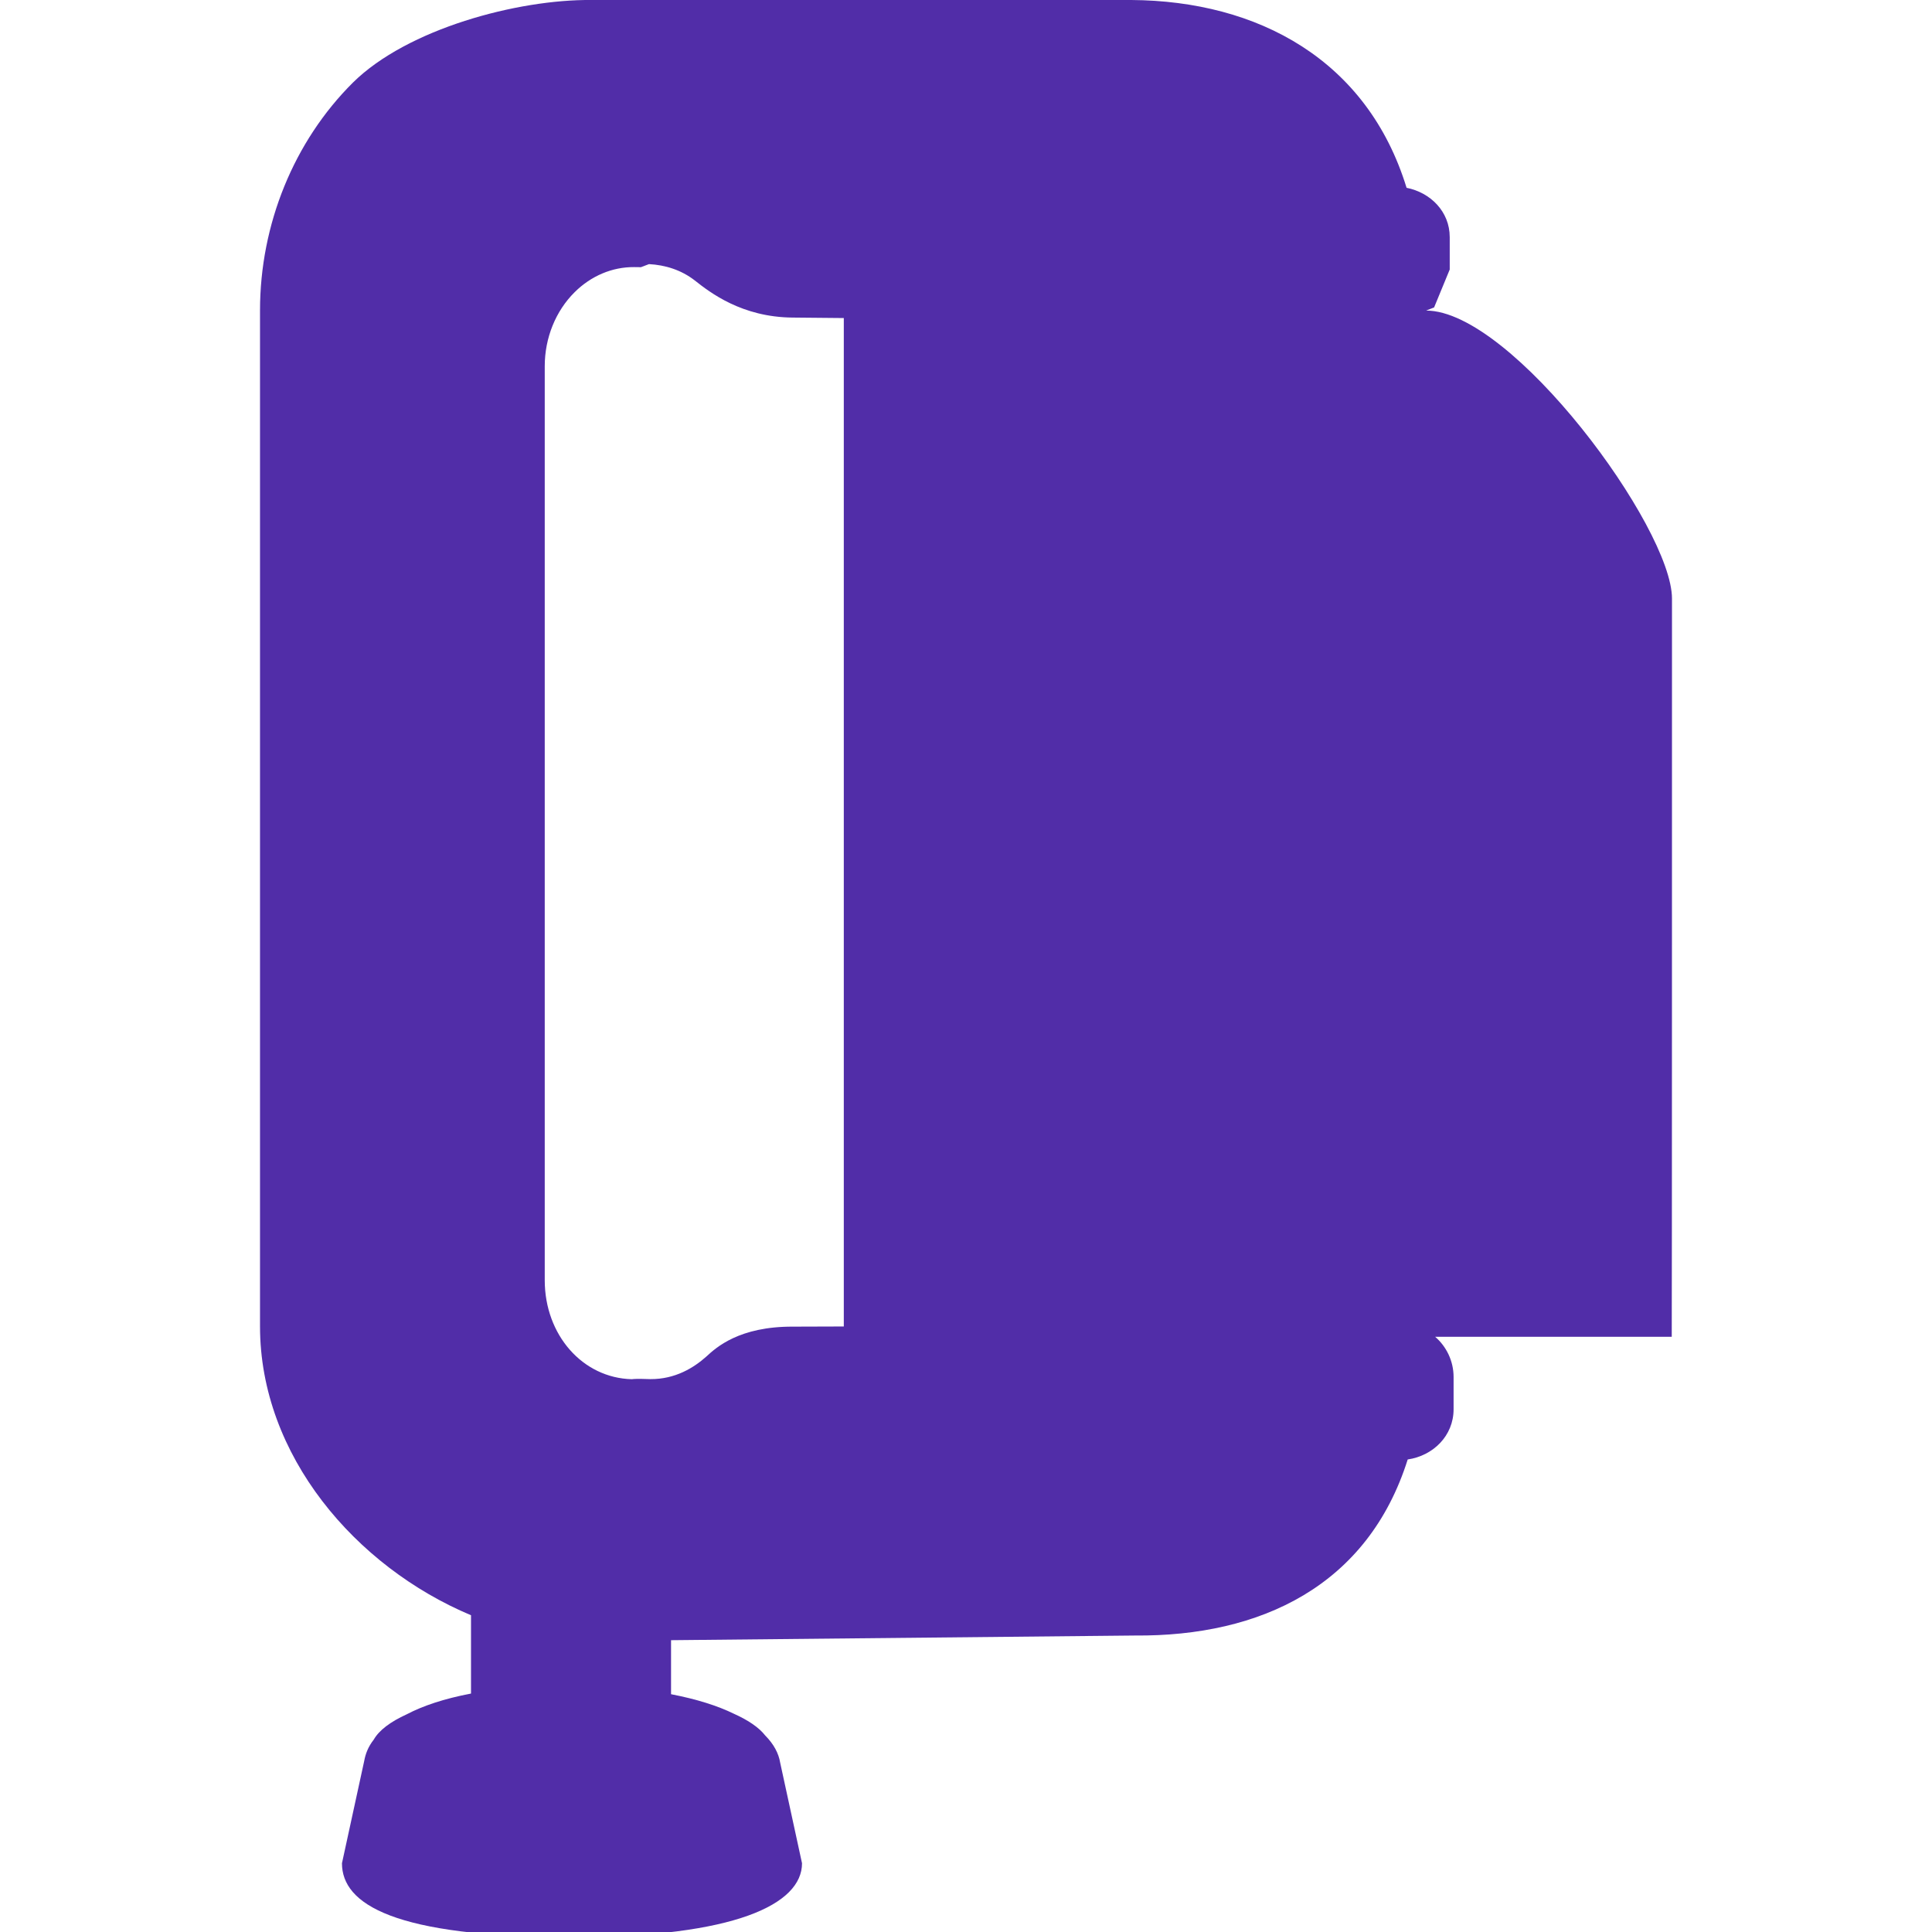
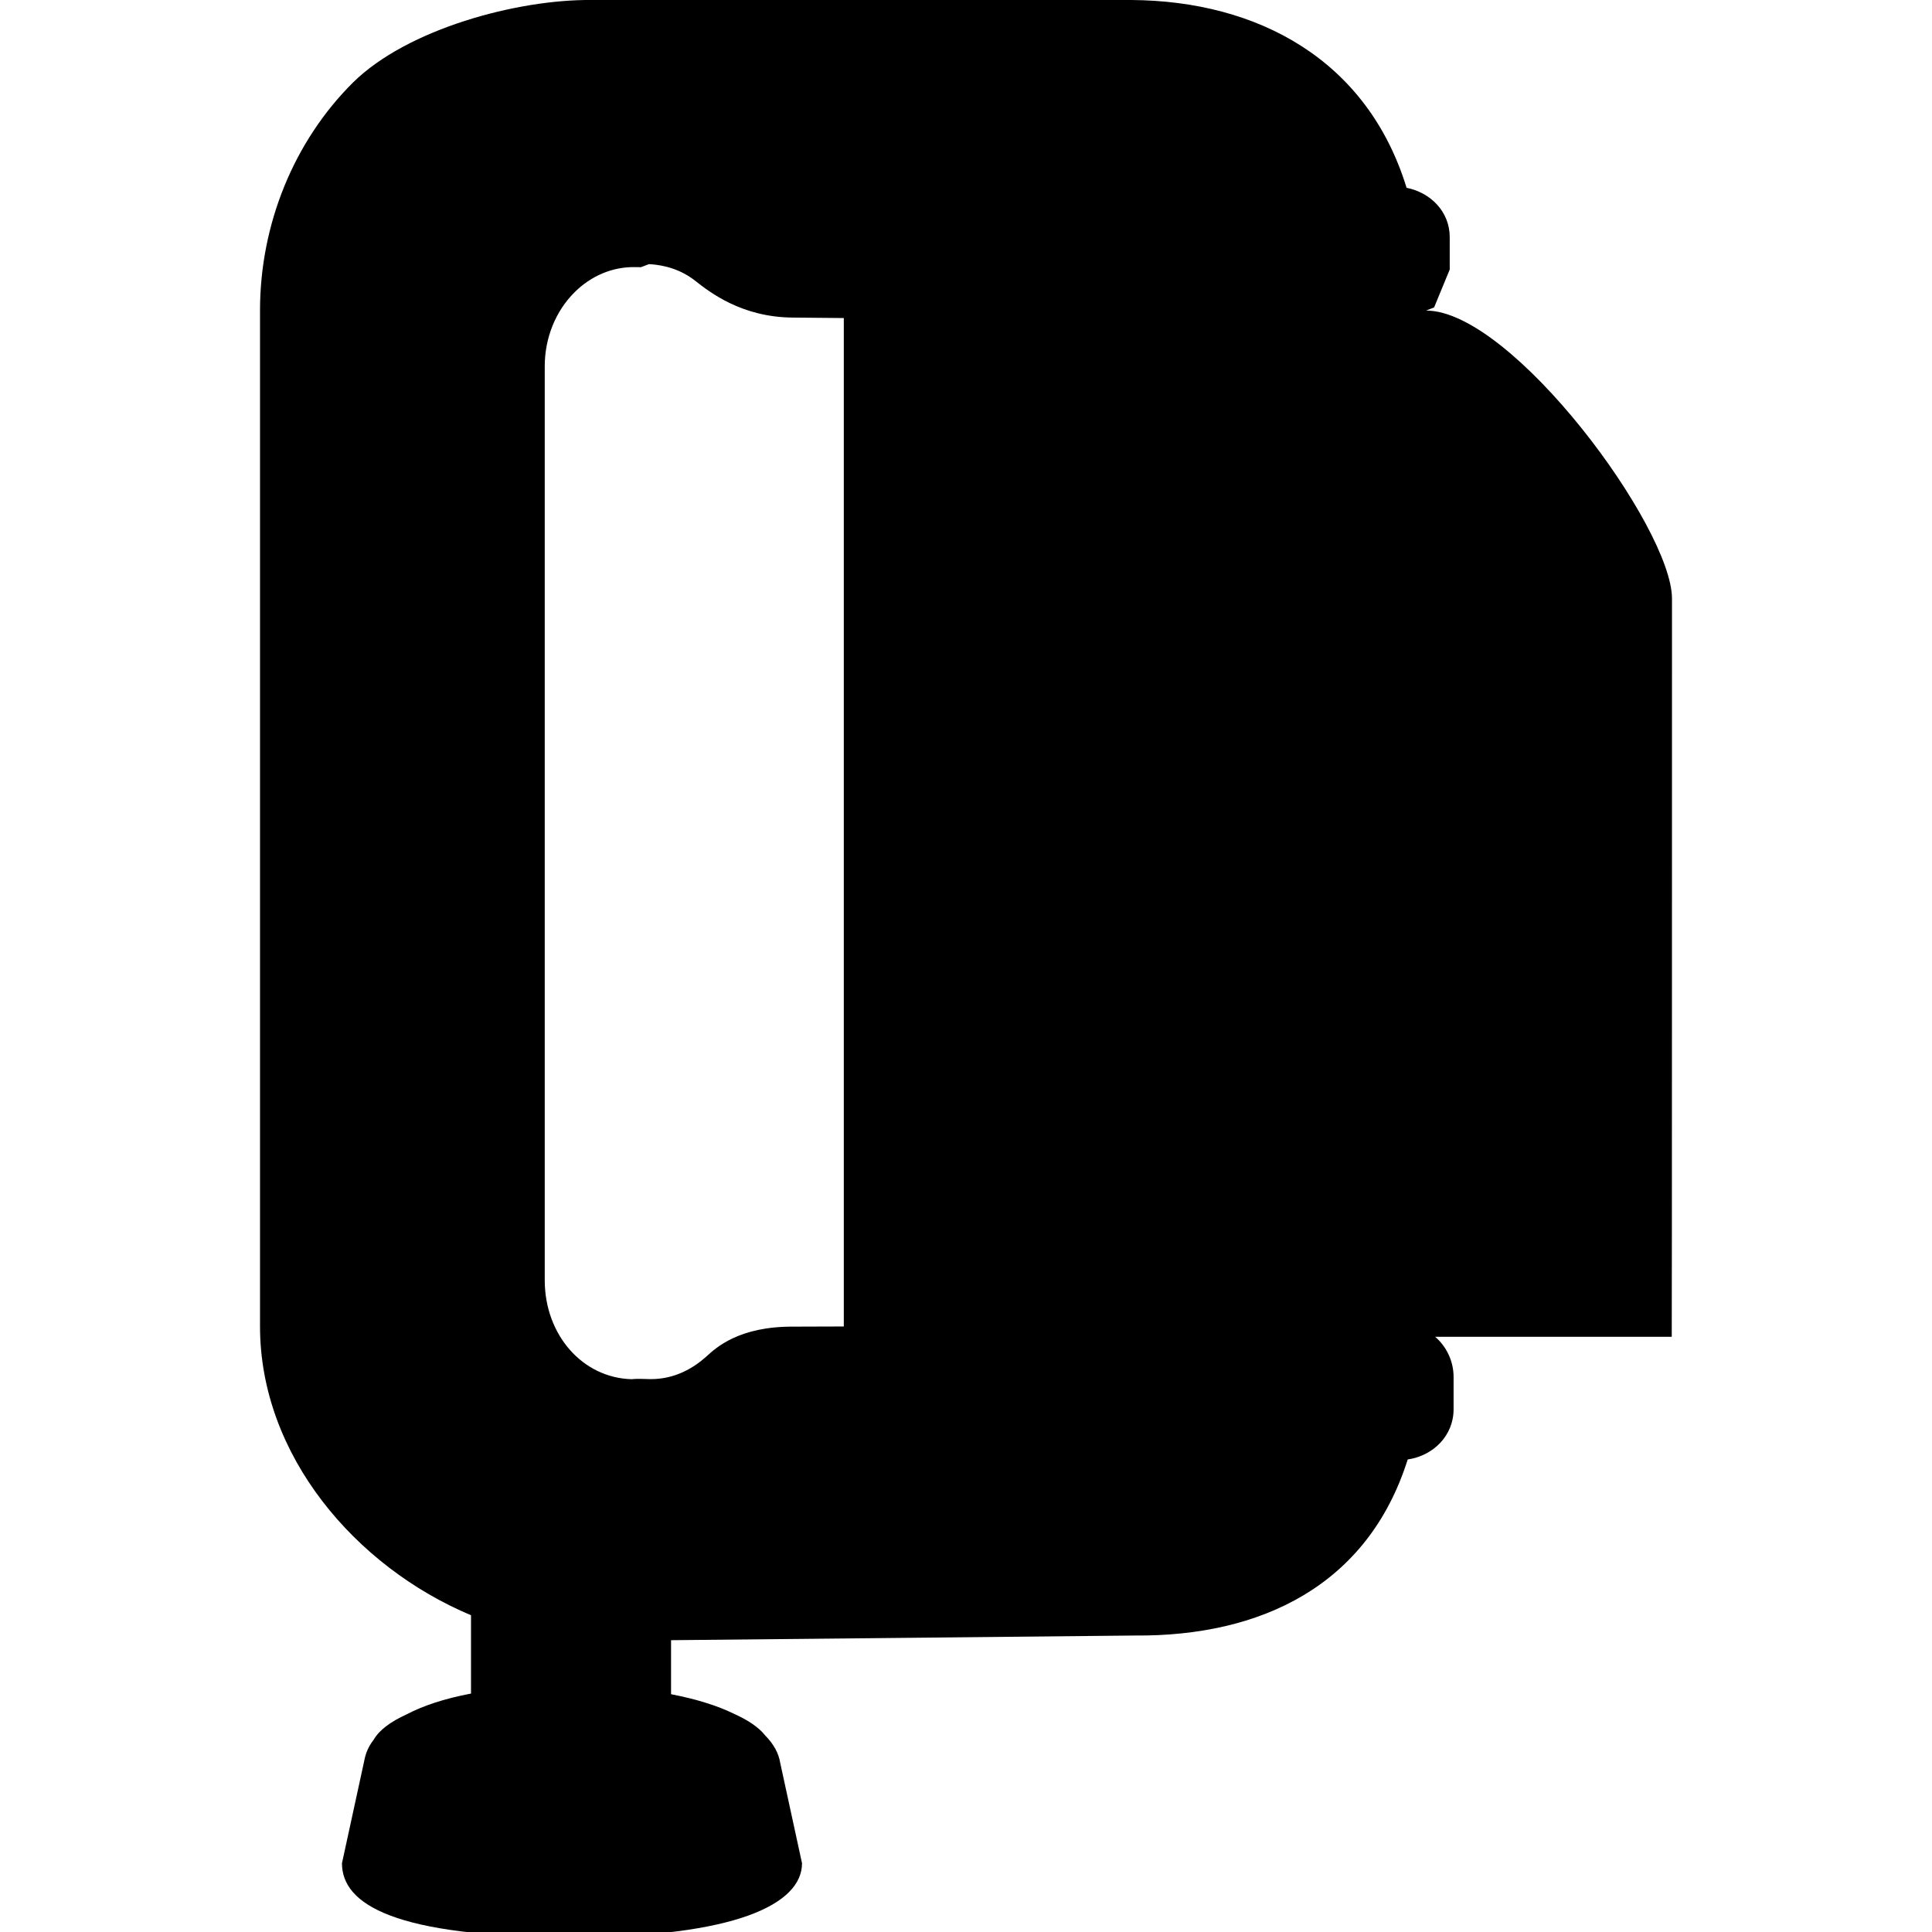
<svg xmlns="http://www.w3.org/2000/svg" version="1.1" id="Calque_1" x="0px" y="0px" width="24px" height="24px" viewBox="0 0 24 24" enable-background="new 0 0 24 24" xml:space="preserve">
-   <path fill="#512DA8" d="M20.77,7.436c0-0.882-1.983-3.577-3.054-3.578c0.058-0.022,0.099-0.039,0.099-0.039l0.194-0.471V2.946  c0-0.319-0.241-0.555-0.536-0.613C16.986,0.745,15.628,0.01,14.053,0H7.345C6.429-0.008,5.061,0.357,4.384,1.026  C3.651,1.755,3.23,2.787,3.23,3.856v12.621c0,1.602,1.187,2.986,2.621,3.588v0.973c-0.335,0.064-0.597,0.152-0.799,0.258  c-0.202,0.092-0.343,0.198-0.409,0.314c-0.07,0.089-0.103,0.178-0.119,0.267l-0.276,1.269c0,0.508,0.645,0.918,2.859,0.918  c2.029,0,2.856-0.41,2.856-0.918l-0.272-1.252c-0.018-0.111-0.077-0.226-0.186-0.336c-0.078-0.099-0.208-0.188-0.388-0.269  c-0.202-0.099-0.461-0.181-0.781-0.243v-0.671l5.762-0.058c1.565,0.013,2.894-0.619,3.389-2.187c0.316-0.046,0.57-0.294,0.57-0.624  v-0.4c0-0.201-0.091-0.381-0.229-0.5h2.939C20.77,16.605,20.77,7.938,20.77,7.436z M8.774,16.852  c-0.154,0.137-0.384,0.282-0.696,0.28l-0.035-0.001c0,0-0.14-0.006-0.194,0.002c-0.611-0.015-1.082-0.549-1.082-1.23V4.549  c0-0.351,0.135-0.685,0.372-0.92c0.204-0.202,0.466-0.313,0.738-0.311l0.085,0.001c0,0,0.094-0.036,0.1-0.038  c0.201,0.011,0.399,0.071,0.569,0.203C8.822,3.635,9.217,3.94,9.846,3.945c0.001,0,0.243,0.002,0.636,0.006v12.527L9.85,16.48  C9.183,16.477,8.896,16.739,8.774,16.852z" />
+   <path d="M20.77,7.436c0-0.882-1.983-3.577-3.054-3.578c0.058-0.022,0.099-0.039,0.099-0.039l0.194-0.471V2.946  c0-0.319-0.241-0.555-0.536-0.613C16.986,0.745,15.628,0.01,14.053,0H7.345C6.429-0.008,5.061,0.357,4.384,1.026  C3.651,1.755,3.23,2.787,3.23,3.856v12.621c0,1.602,1.187,2.986,2.621,3.588v0.973c-0.335,0.064-0.597,0.152-0.799,0.258  c-0.202,0.092-0.343,0.198-0.409,0.314c-0.07,0.089-0.103,0.178-0.119,0.267l-0.276,1.269c0,0.508,0.645,0.918,2.859,0.918  c2.029,0,2.856-0.41,2.856-0.918l-0.272-1.252c-0.018-0.111-0.077-0.226-0.186-0.336c-0.078-0.099-0.208-0.188-0.388-0.269  c-0.202-0.099-0.461-0.181-0.781-0.243v-0.671l5.762-0.058c1.565,0.013,2.894-0.619,3.389-2.187c0.316-0.046,0.57-0.294,0.57-0.624  v-0.4c0-0.201-0.091-0.381-0.229-0.5h2.939C20.77,16.605,20.77,7.938,20.77,7.436z M8.774,16.852  c-0.154,0.137-0.384,0.282-0.696,0.28l-0.035-0.001c0,0-0.14-0.006-0.194,0.002c-0.611-0.015-1.082-0.549-1.082-1.23V4.549  c0-0.351,0.135-0.685,0.372-0.92c0.204-0.202,0.466-0.313,0.738-0.311l0.085,0.001c0,0,0.094-0.036,0.1-0.038  c0.201,0.011,0.399,0.071,0.569,0.203C8.822,3.635,9.217,3.94,9.846,3.945c0.001,0,0.243,0.002,0.636,0.006v12.527L9.85,16.48  C9.183,16.477,8.896,16.739,8.774,16.852z" />
</svg>
